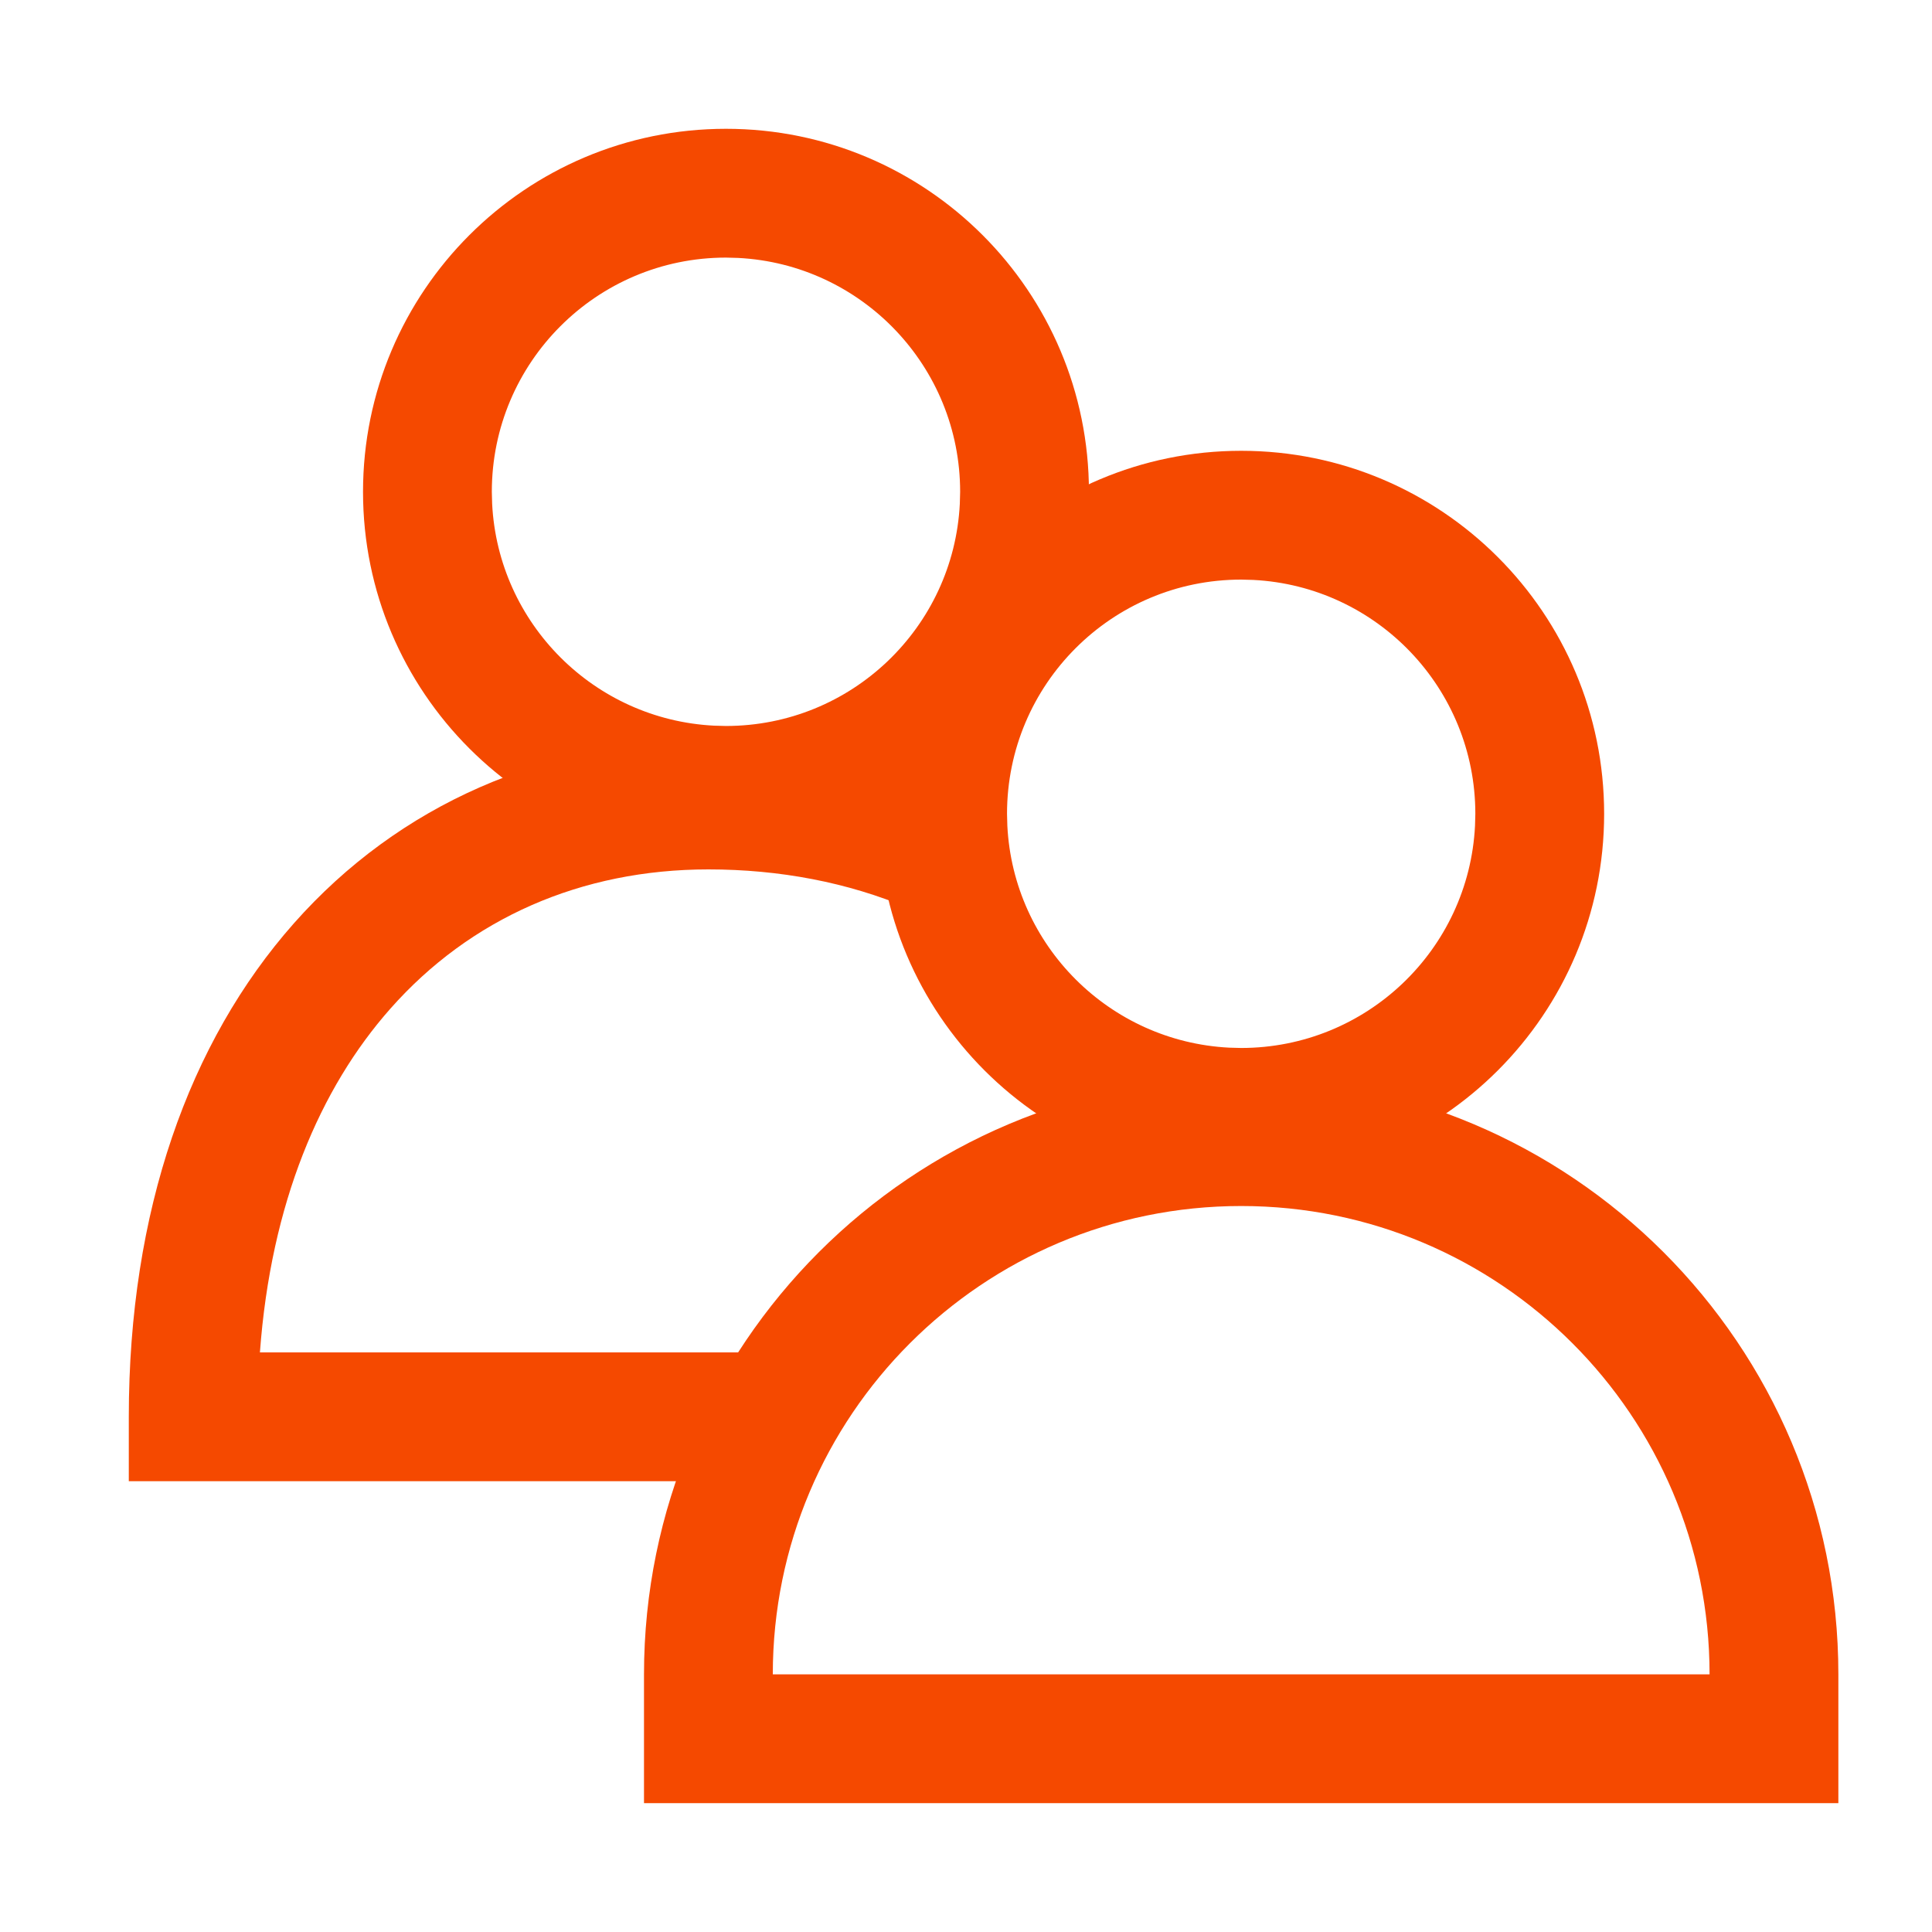
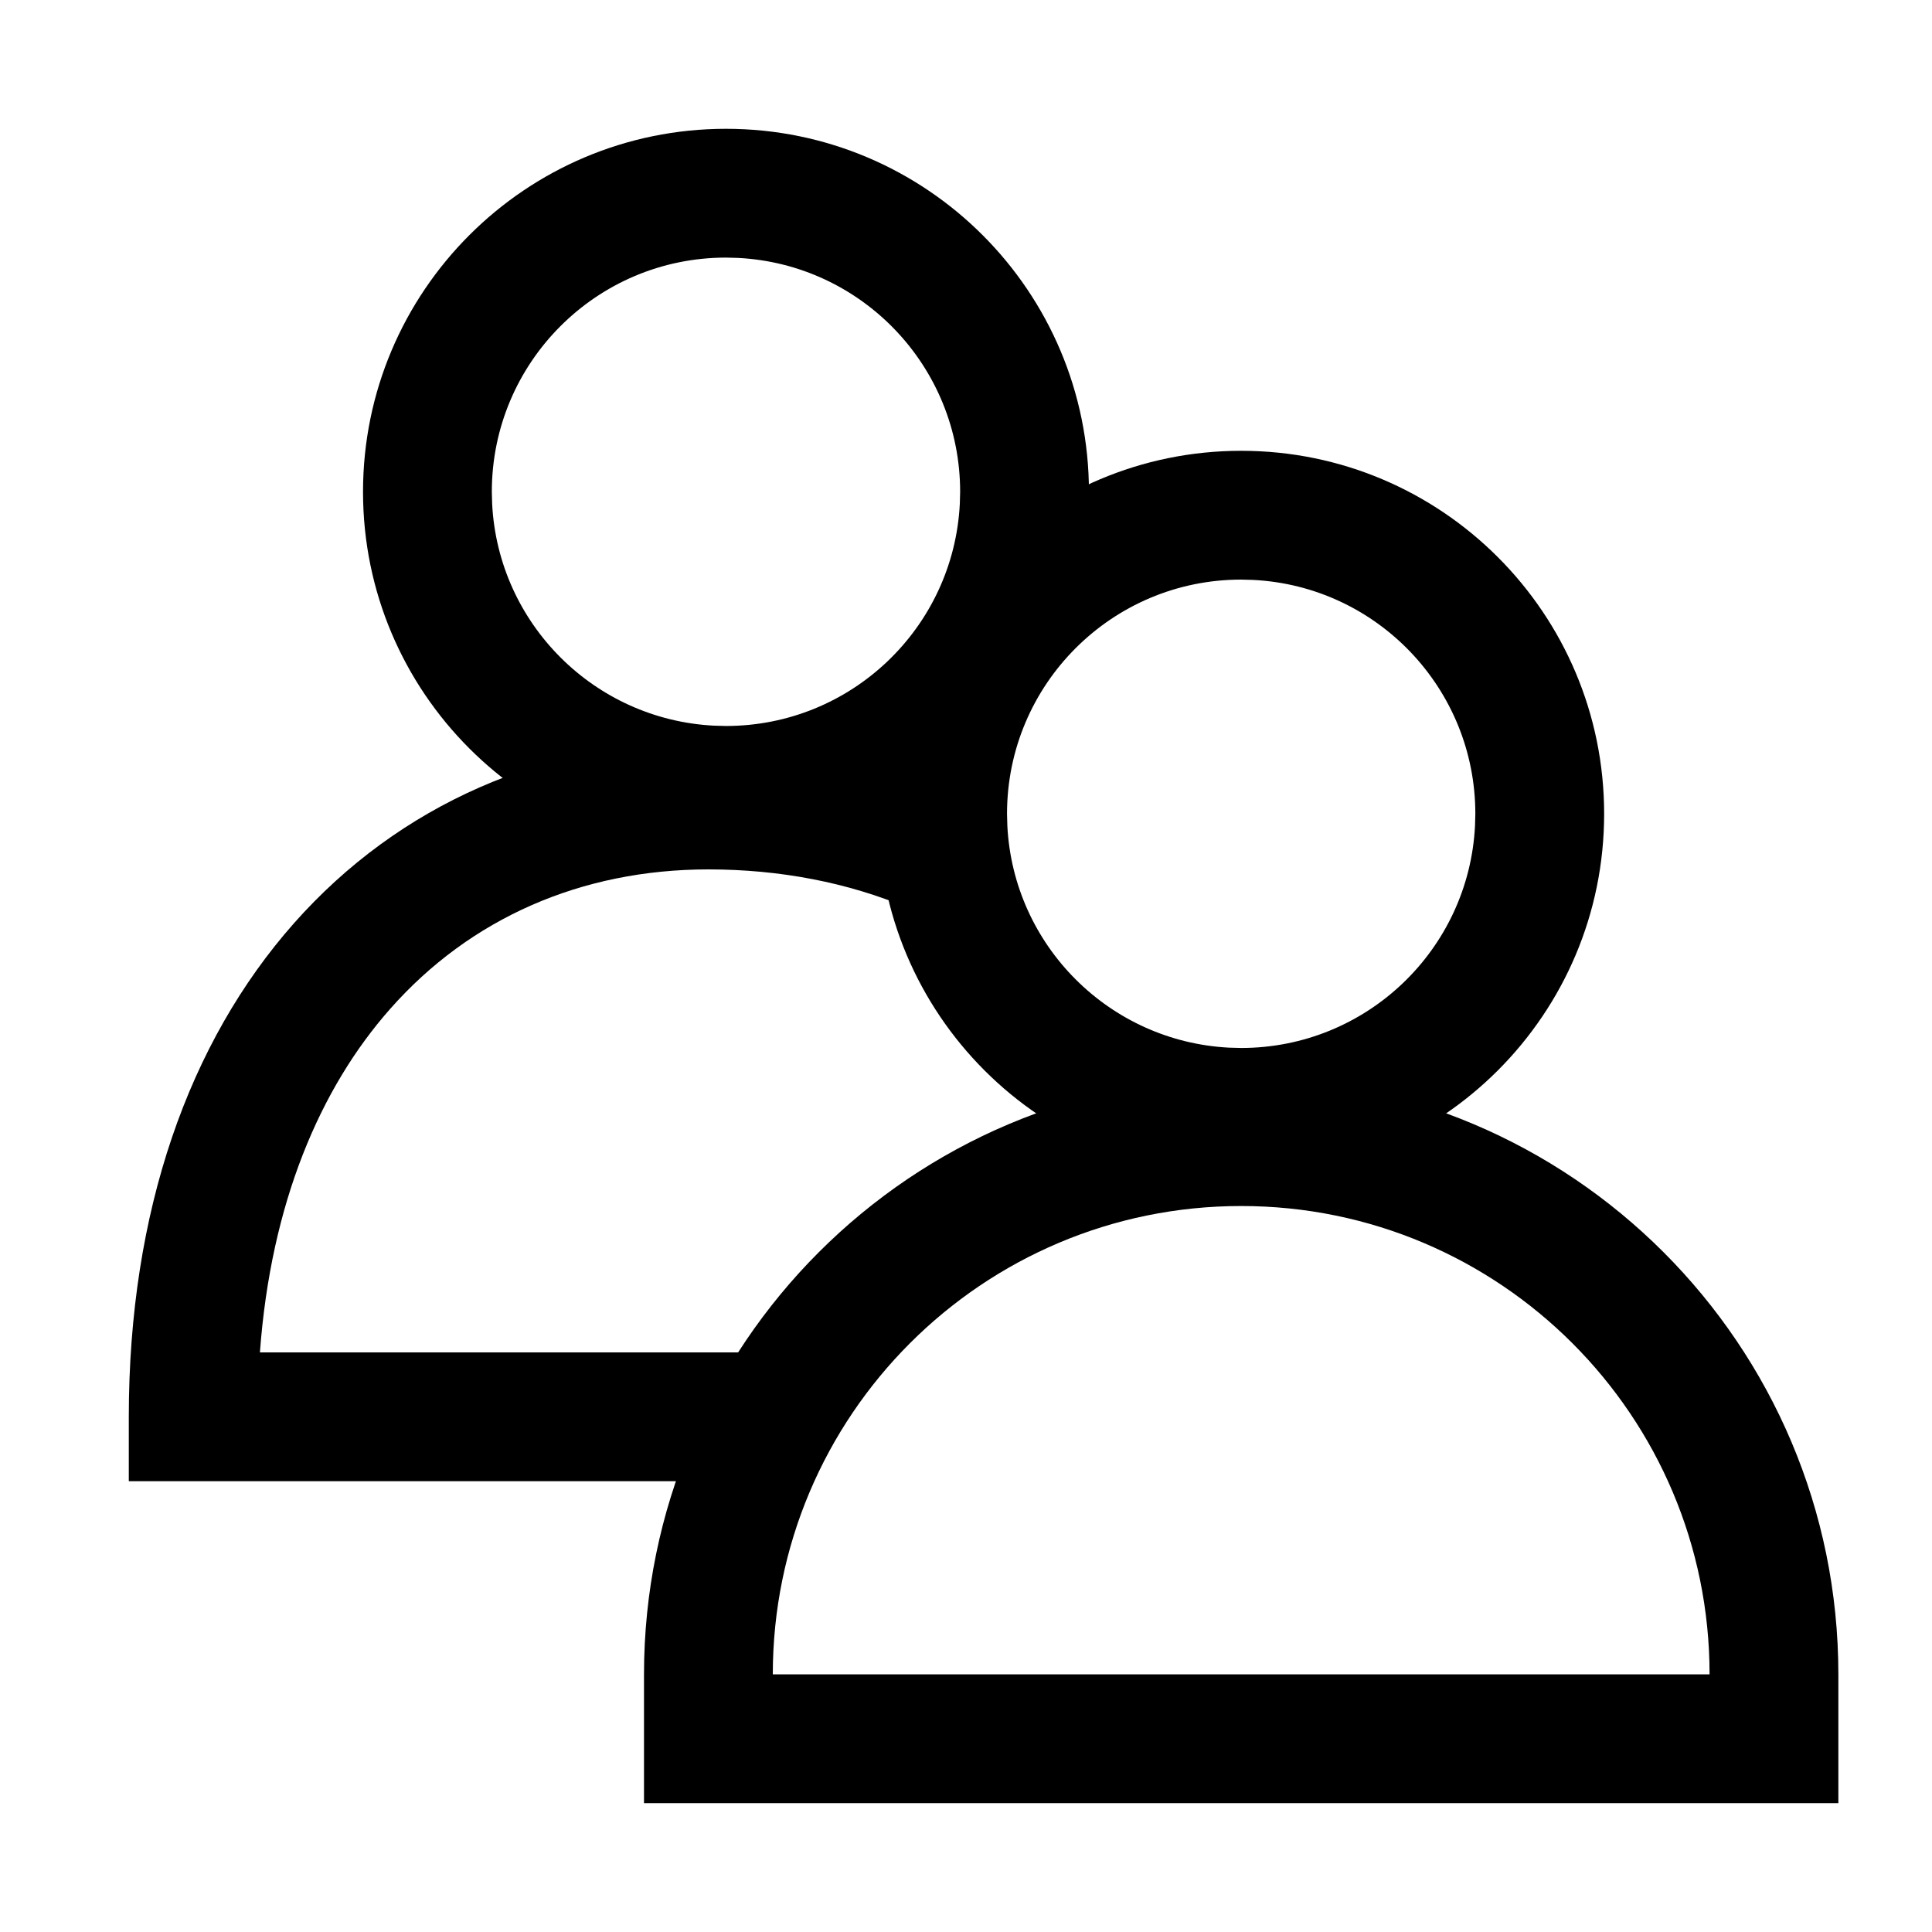
<svg xmlns="http://www.w3.org/2000/svg" width="30" height="30" viewBox="0 0 30 30" fill="none">
-   <path d="M11 11.5C12.348 11.5 13.672 11.745 14.889 12.259L14.111 14.102C13.164 13.702 12.107 13.5 11 13.5C9.022 13.5 7.3 14.262 6.062 15.662C4.969 16.897 4.206 18.684 4.036 21H11.5V23H2V22C2 18.807 2.933 16.181 4.563 14.338C6.2 12.488 8.478 11.5 11 11.5Z" fill="#F54900" />
-   <path d="M14.909 7.637C14.909 5.691 13.381 4.102 11.46 4.005L11.273 4C9.265 4 7.637 5.628 7.637 7.637L7.642 7.823C7.736 9.683 9.227 11.173 11.086 11.268L11.273 11.273C13.219 11.272 14.807 9.745 14.904 7.823L14.909 7.637ZM16.909 7.637C16.909 10.749 14.386 13.272 11.273 13.273C8.161 13.273 5.637 10.749 5.637 7.637C5.637 4.524 8.161 2 11.273 2C14.386 2 16.909 4.524 16.909 7.637Z" fill="#F54900" />
-   <path d="M19.273 16.727C24.394 16.727 28.546 20.878 28.546 25.999V27.999H10V25.999C10 20.878 14.152 16.727 19.273 16.727ZM19.273 18.727C15.256 18.727 12 21.983 12 25.999H26.546C26.546 21.983 23.289 18.727 19.273 18.727Z" fill="#F54900" />
-   <path d="M22.909 12.637C22.909 10.691 21.381 9.102 19.46 9.005L19.273 9C17.265 9 15.637 10.628 15.637 12.637L15.642 12.823C15.736 14.683 17.227 16.173 19.086 16.268L19.273 16.273C21.219 16.272 22.807 14.745 22.904 12.823L22.909 12.637ZM24.909 12.637C24.909 15.749 22.386 18.272 19.273 18.273C16.161 18.273 13.637 15.749 13.637 12.637C13.637 9.524 16.161 7 19.273 7C22.386 7 24.909 9.524 24.909 12.637Z" fill="#F54900" />
+   <path d="M11 11.5C12.348 11.5 13.672 11.745 14.889 12.259L14.111 14.102C13.164 13.702 12.107 13.5 11 13.5C9.022 13.5 7.3 14.262 6.062 15.662C4.969 16.897 4.206 18.684 4.036 21H11.5V23H2V22C2 18.807 2.933 16.181 4.563 14.338C6.2 12.488 8.478 11.5 11 11.5Z" fill="currentColor" />
+   <path d="M14.909 7.637C14.909 5.691 13.381 4.102 11.46 4.005L11.273 4C9.265 4 7.637 5.628 7.637 7.637L7.642 7.823C7.736 9.683 9.227 11.173 11.086 11.268L11.273 11.273C13.219 11.272 14.807 9.745 14.904 7.823L14.909 7.637ZM16.909 7.637C16.909 10.749 14.386 13.272 11.273 13.273C8.161 13.273 5.637 10.749 5.637 7.637C5.637 4.524 8.161 2 11.273 2C14.386 2 16.909 4.524 16.909 7.637Z" fill="currentColor" />
+   <path d="M19.273 16.727C24.394 16.727 28.546 20.878 28.546 25.999V27.999H10V25.999C10 20.878 14.152 16.727 19.273 16.727ZM19.273 18.727C15.256 18.727 12 21.983 12 25.999H26.546C26.546 21.983 23.289 18.727 19.273 18.727Z" fill="currentColor" />
+   <path d="M22.909 12.637C22.909 10.691 21.381 9.102 19.46 9.005L19.273 9C17.265 9 15.637 10.628 15.637 12.637L15.642 12.823C15.736 14.683 17.227 16.173 19.086 16.268L19.273 16.273C21.219 16.272 22.807 14.745 22.904 12.823L22.909 12.637ZM24.909 12.637C24.909 15.749 22.386 18.272 19.273 18.273C16.161 18.273 13.637 15.749 13.637 12.637C13.637 9.524 16.161 7 19.273 7C22.386 7 24.909 9.524 24.909 12.637Z" fill="currentColor" />
</svg>
